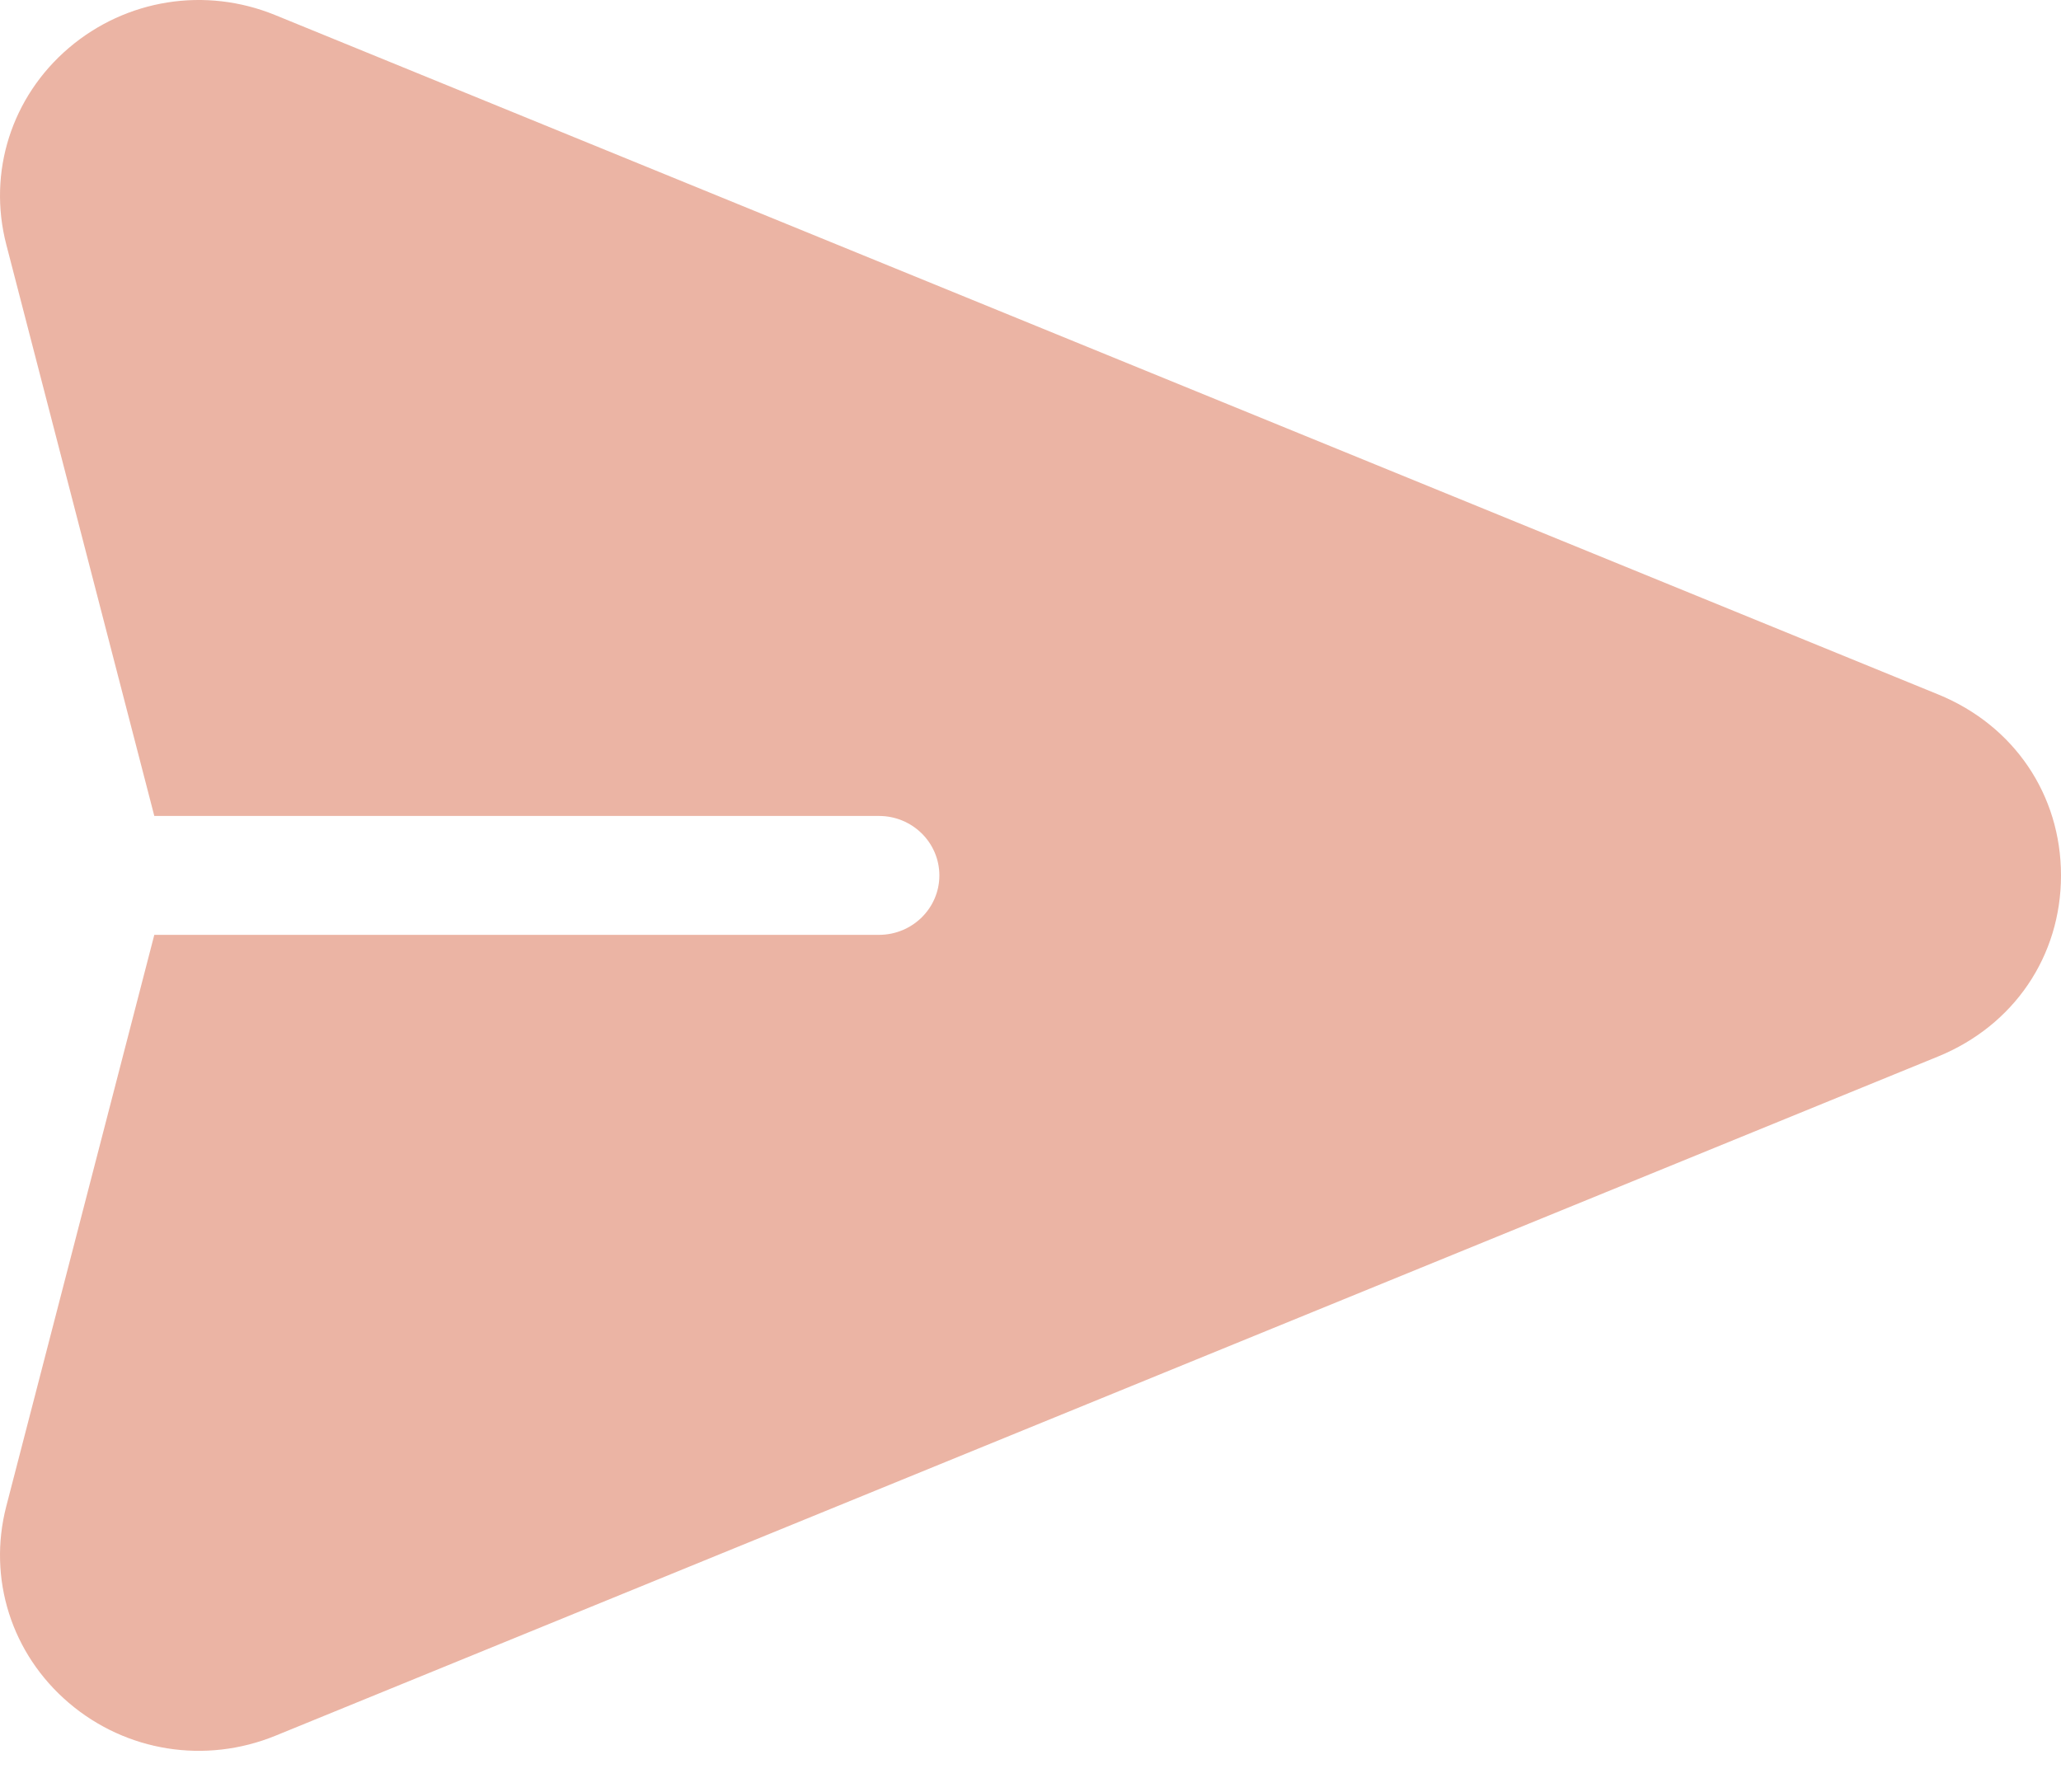
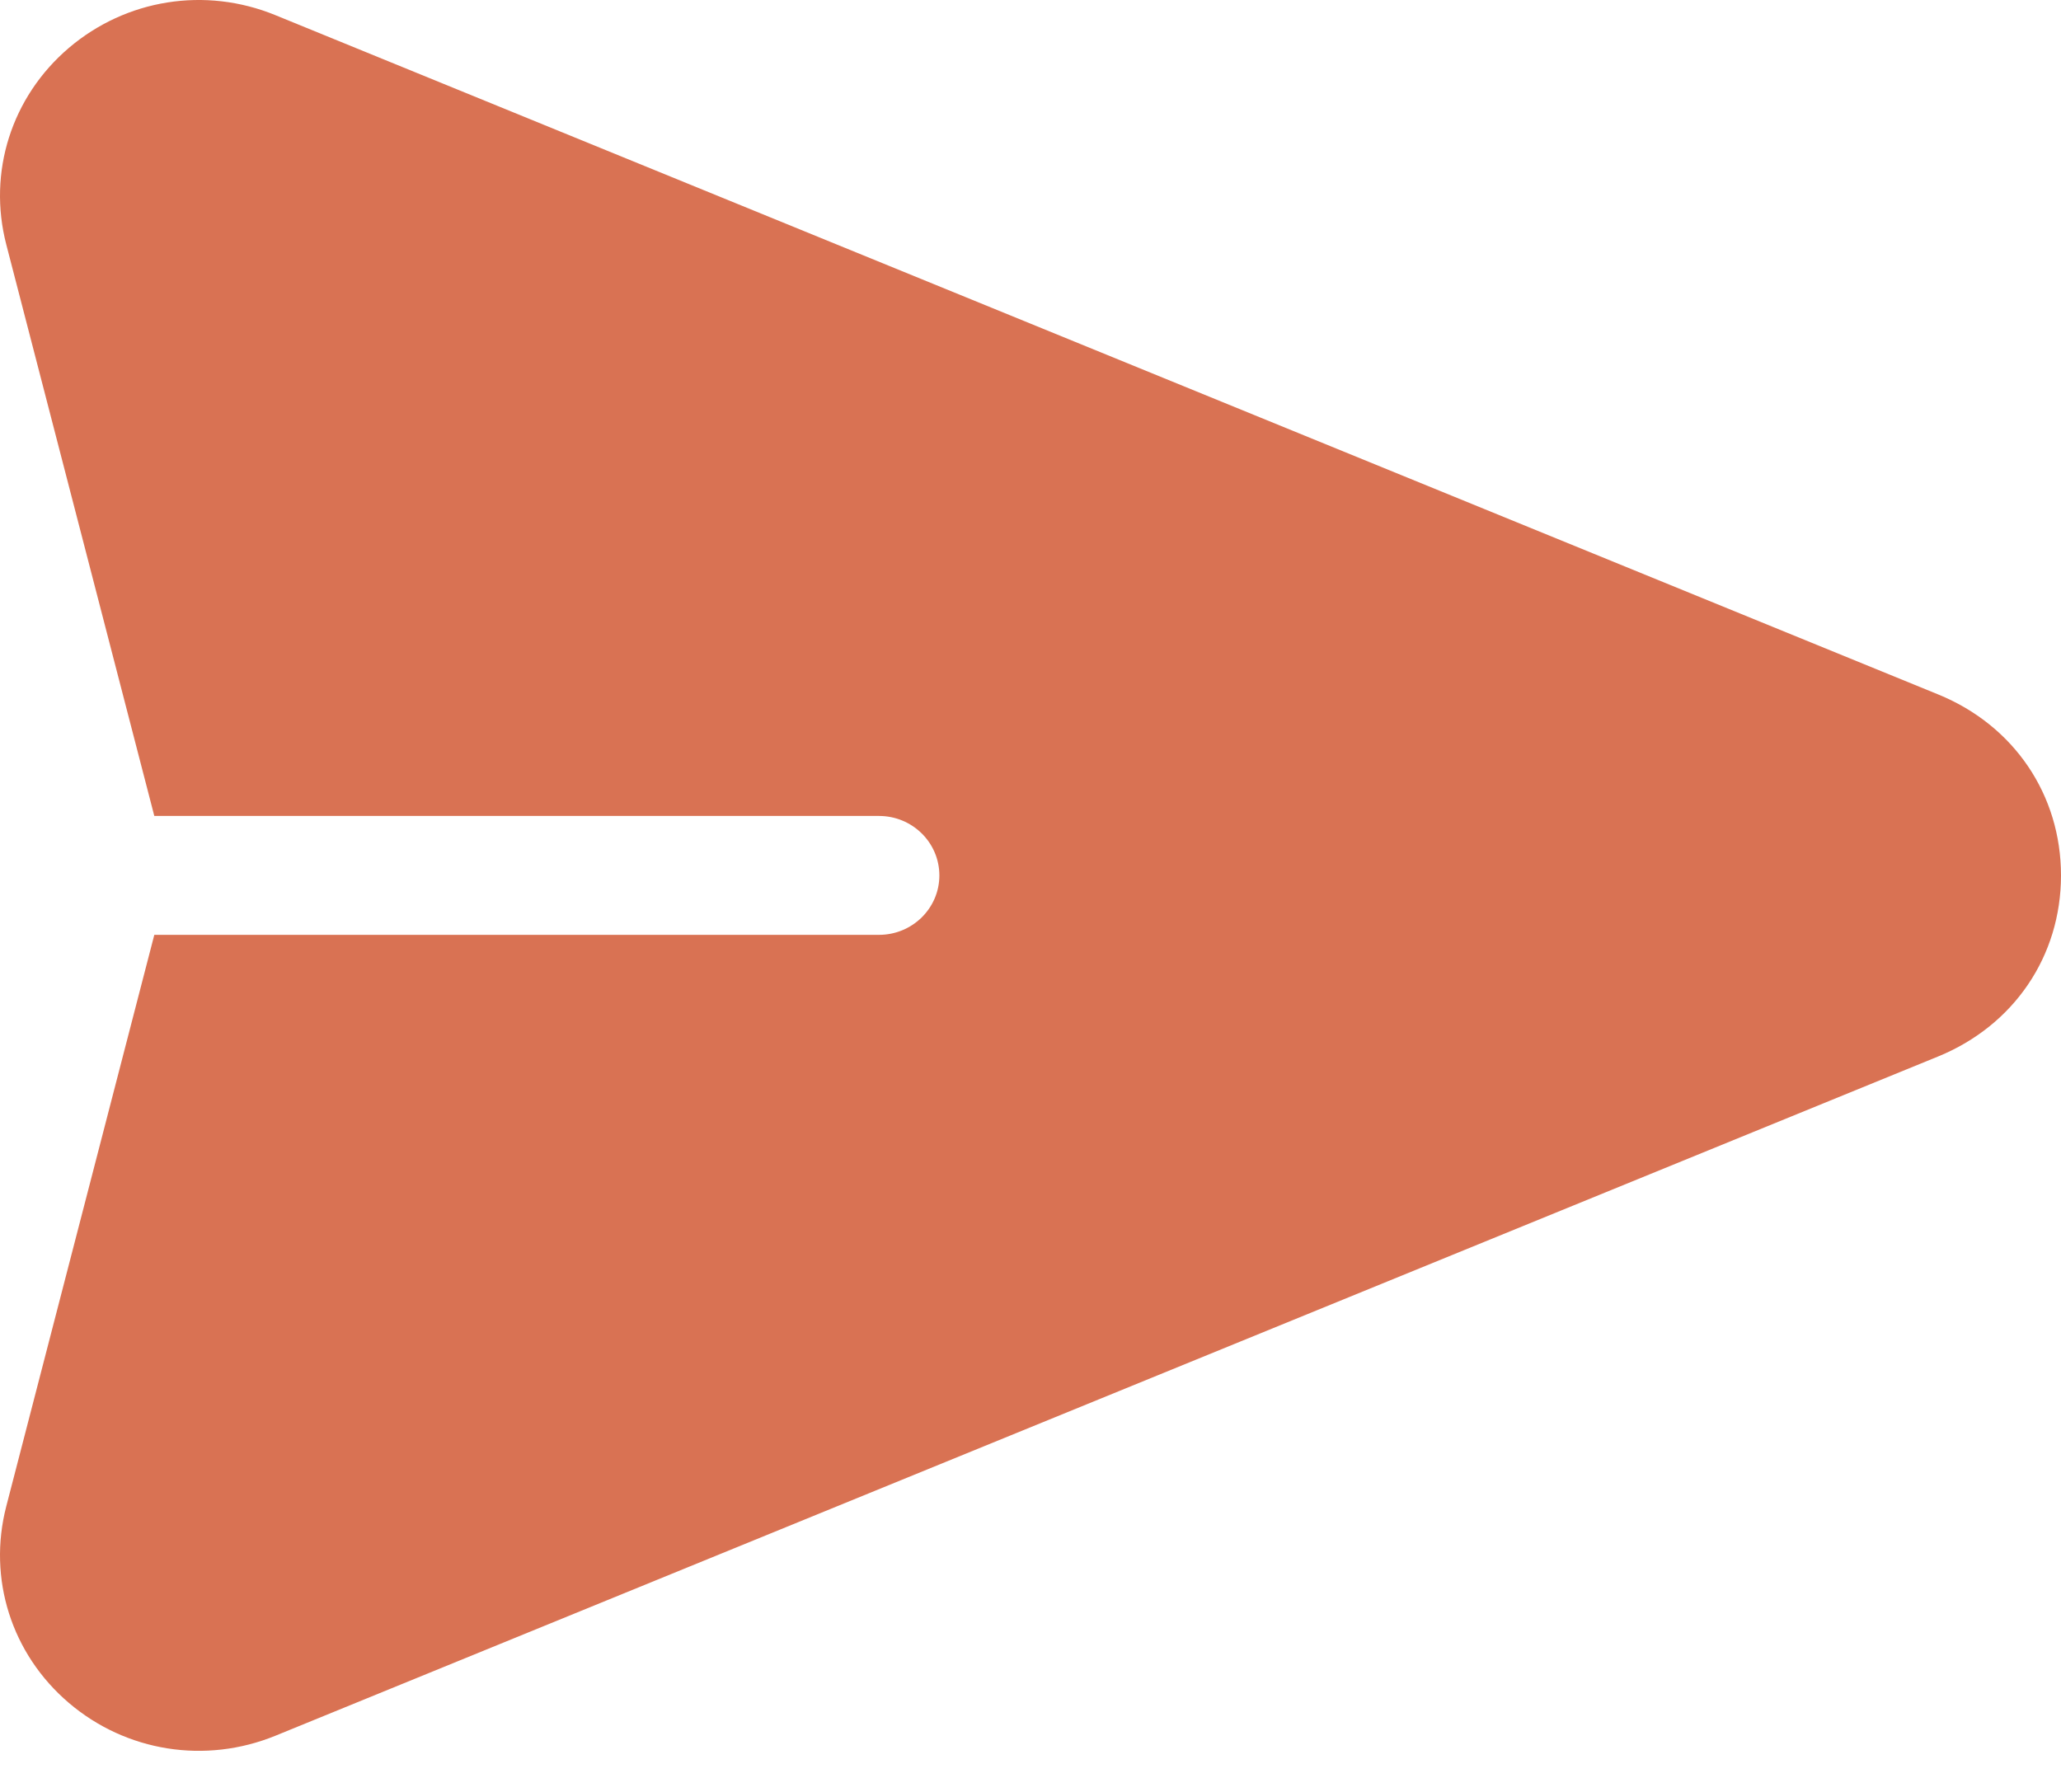
<svg xmlns="http://www.w3.org/2000/svg" width="23" height="20" viewBox="0 0 23 20" fill="none">
-   <path d="M21.63 7.751L3.073 0.169C2.291 -0.151 1.408 -0.01 0.768 0.535C0.128 1.081 -0.139 1.922 0.07 2.729L1.722 9.107H9.809C10.181 9.107 10.483 9.404 10.483 9.771C10.483 10.137 10.181 10.434 9.809 10.434H1.722L0.07 16.812C-0.139 17.62 0.128 18.46 0.768 19.006C1.41 19.553 2.293 19.691 3.073 19.373L21.63 11.791C22.475 11.445 23 10.671 23 9.771C23 8.87 22.475 8.096 21.63 7.751Z" fill="#D97253" fill-opacity="0.53" />
+   <path d="M21.63 7.751L3.073 0.169C2.291 -0.151 1.408 -0.01 0.768 0.535C0.128 1.081 -0.139 1.922 0.07 2.729L1.722 9.107H9.809C10.181 9.107 10.483 9.404 10.483 9.771C10.483 10.137 10.181 10.434 9.809 10.434H1.722L0.07 16.812C-0.139 17.62 0.128 18.46 0.768 19.006C1.41 19.553 2.293 19.691 3.073 19.373L21.63 11.791C22.475 11.445 23 10.671 23 9.771C23 8.87 22.475 8.096 21.63 7.751Z" fill="#D97253" />
</svg>
